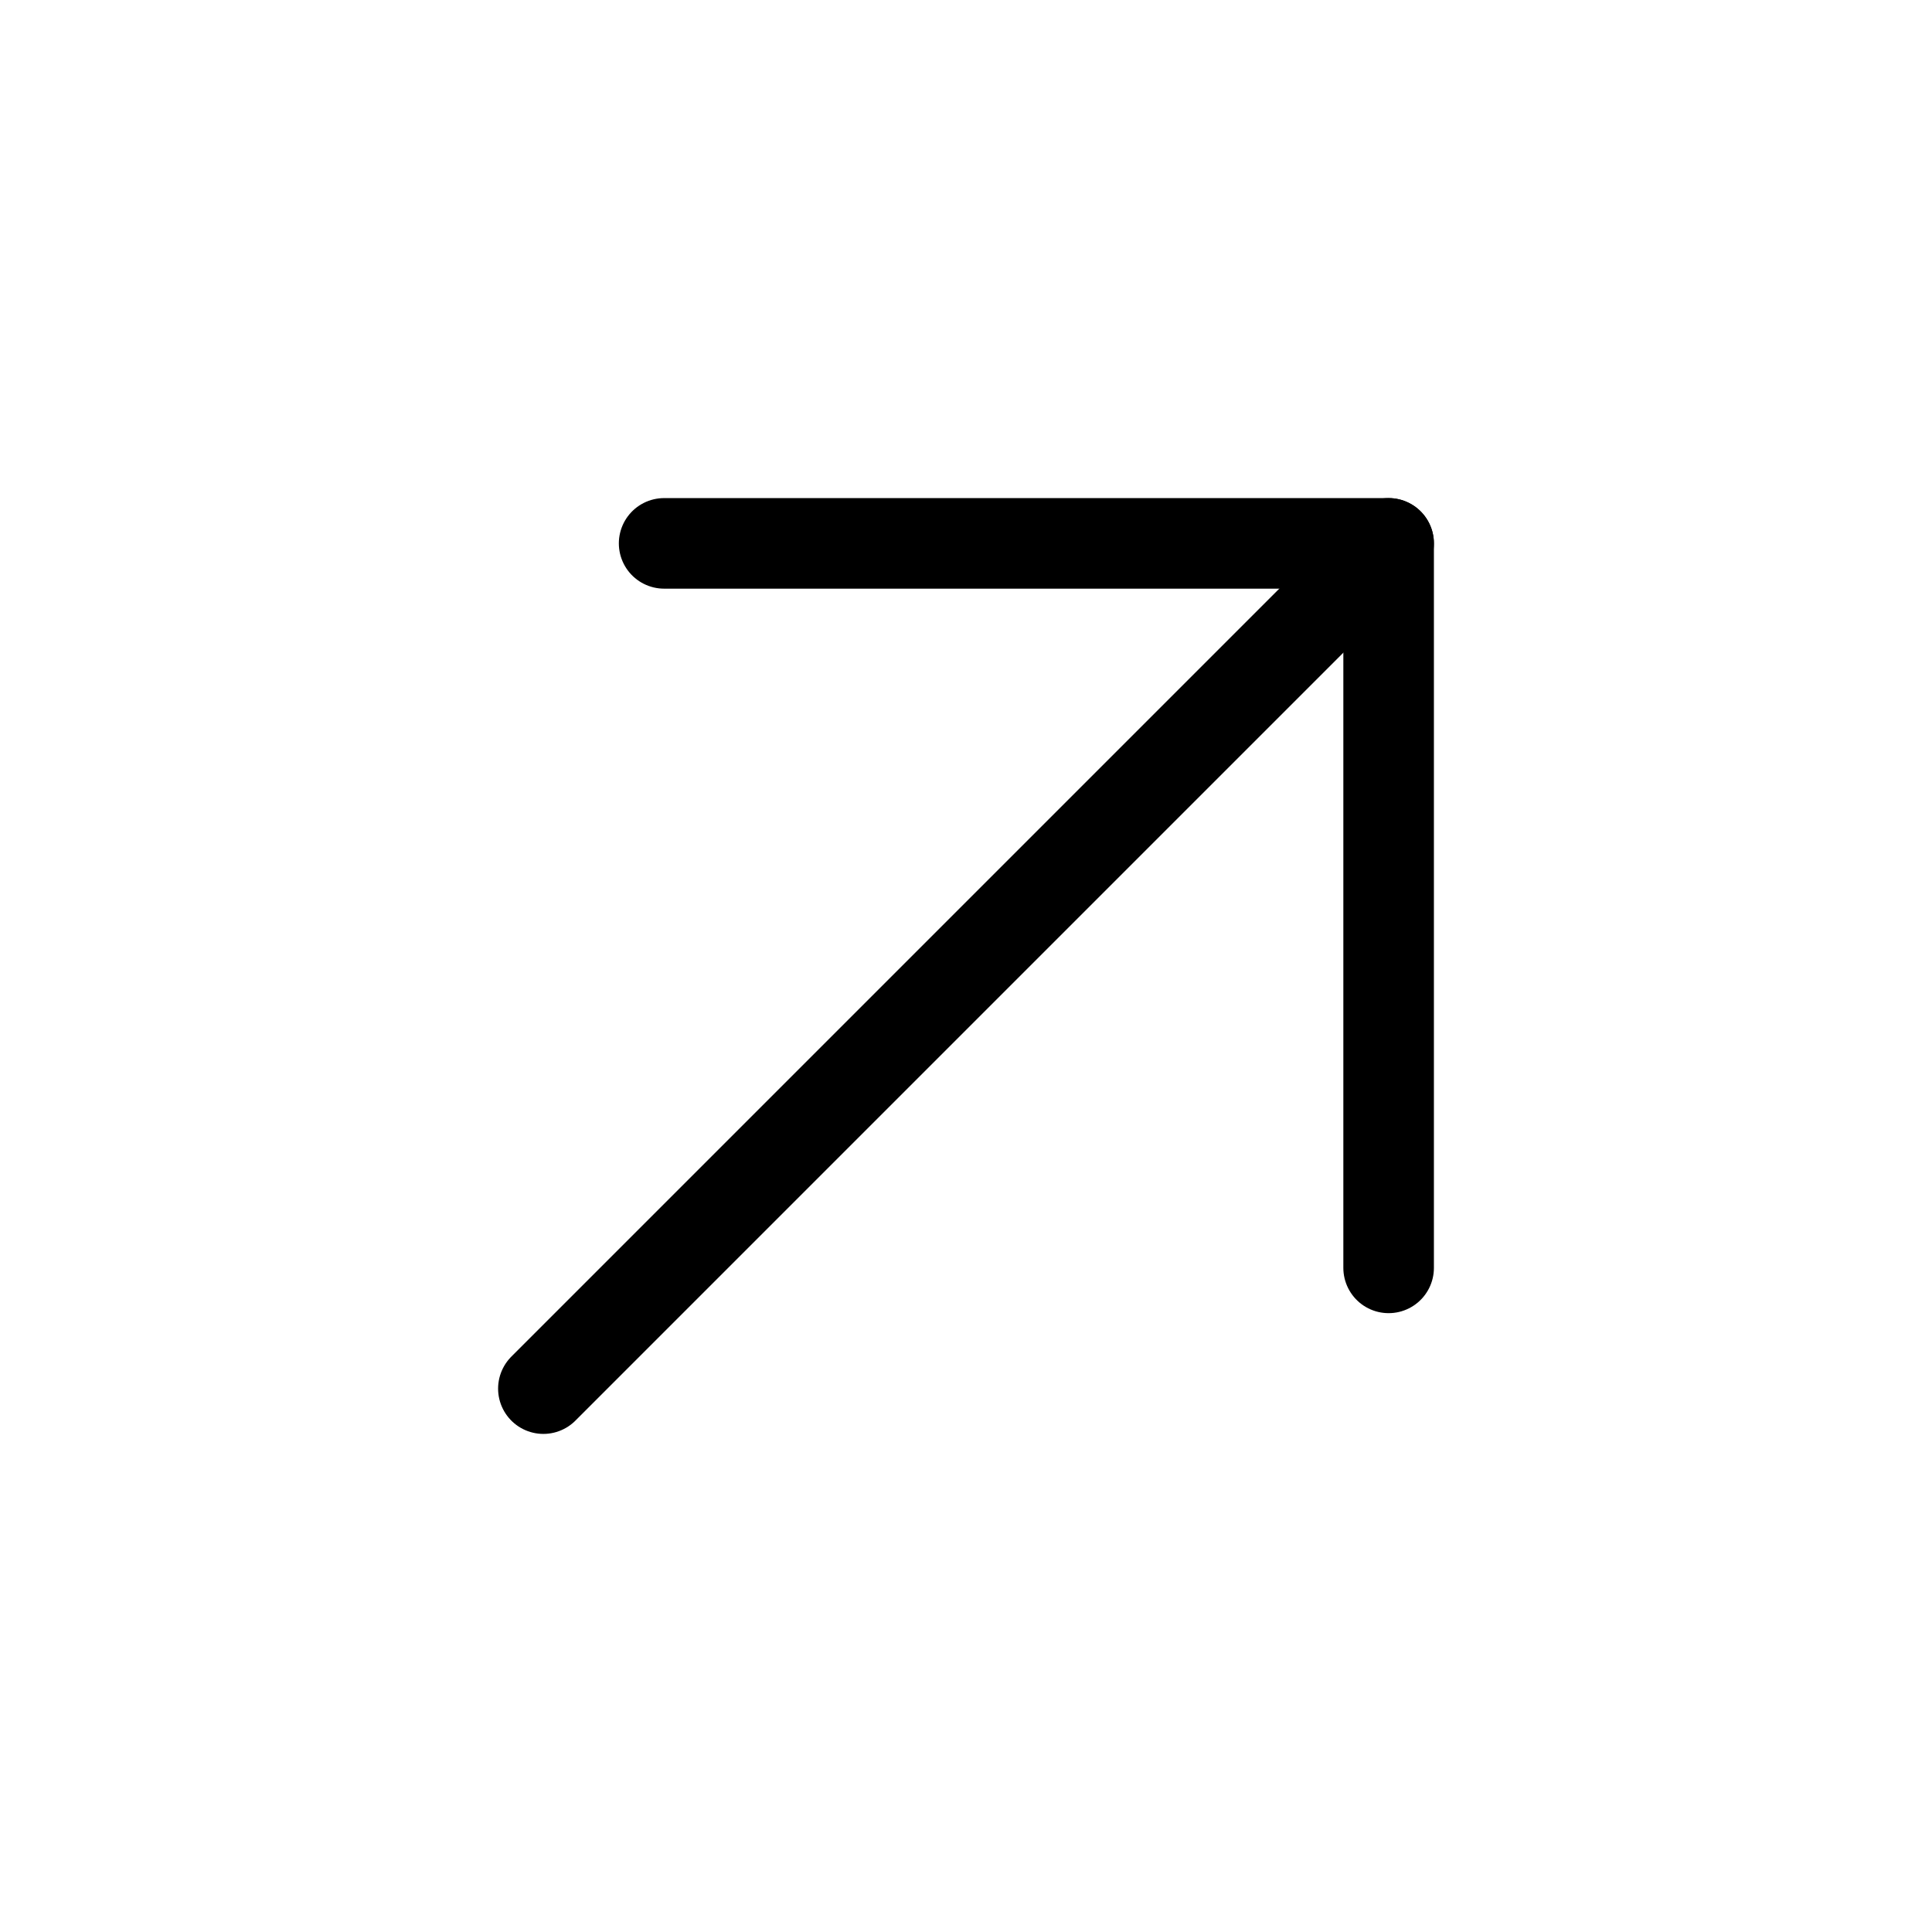
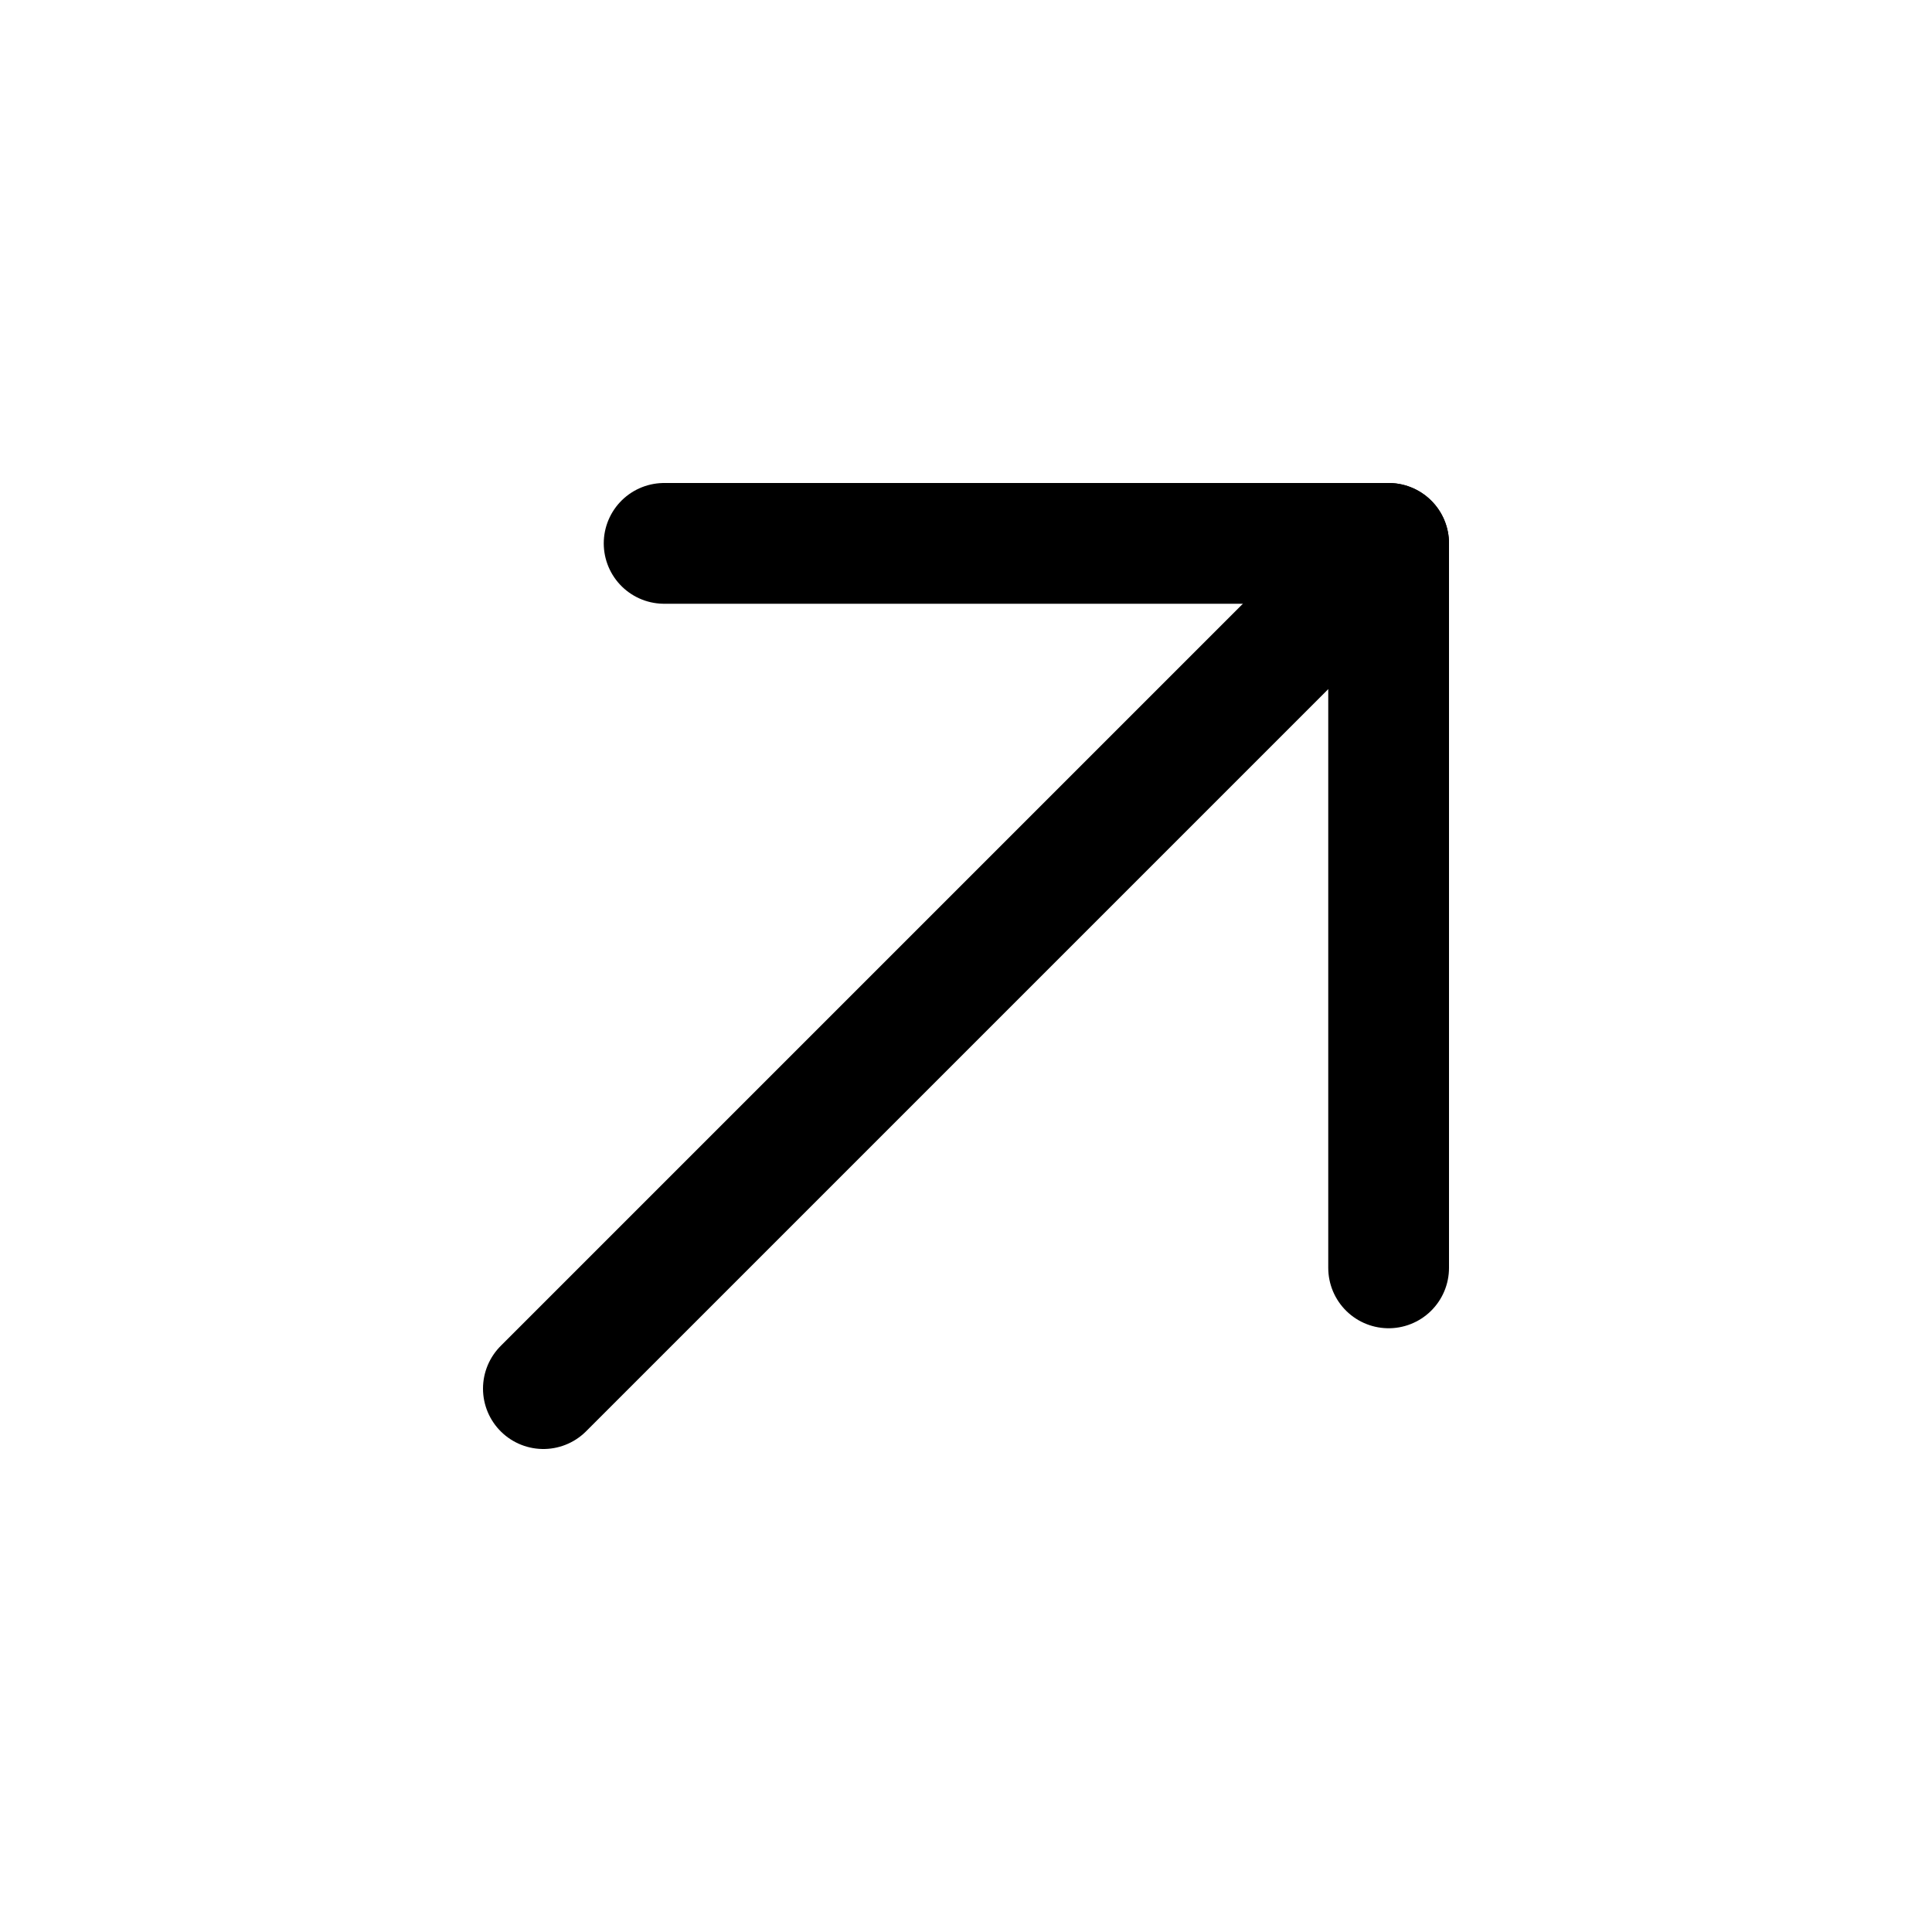
- <svg xmlns="http://www.w3.org/2000/svg" width="32" height="32" viewBox="0 0 32 32" fill="none">
-   <path d="M11 9L23 9L23 21" stroke="currentColor" stroke-width="1.5" stroke-linecap="round" stroke-linejoin="round" />
-   <path d="M23 9L9 23" stroke="currentColor" stroke-width="1.5" stroke-linecap="round" stroke-linejoin="round" />
+ <svg xmlns="http://www.w3.org/2000/svg" width="24" height="24" viewBox="0 0 24 24" fill="none">
+   <path d="M8.25 6.75L17.25 6.75L17.25 15.75" stroke="currentColor" stroke-width="1.5" stroke-linecap="round" stroke-linejoin="round" />
+   <path d="M17.25 6.75L6.75 17.25" stroke="currentColor" stroke-width="1.5" stroke-linecap="round" stroke-linejoin="round" />
</svg>
